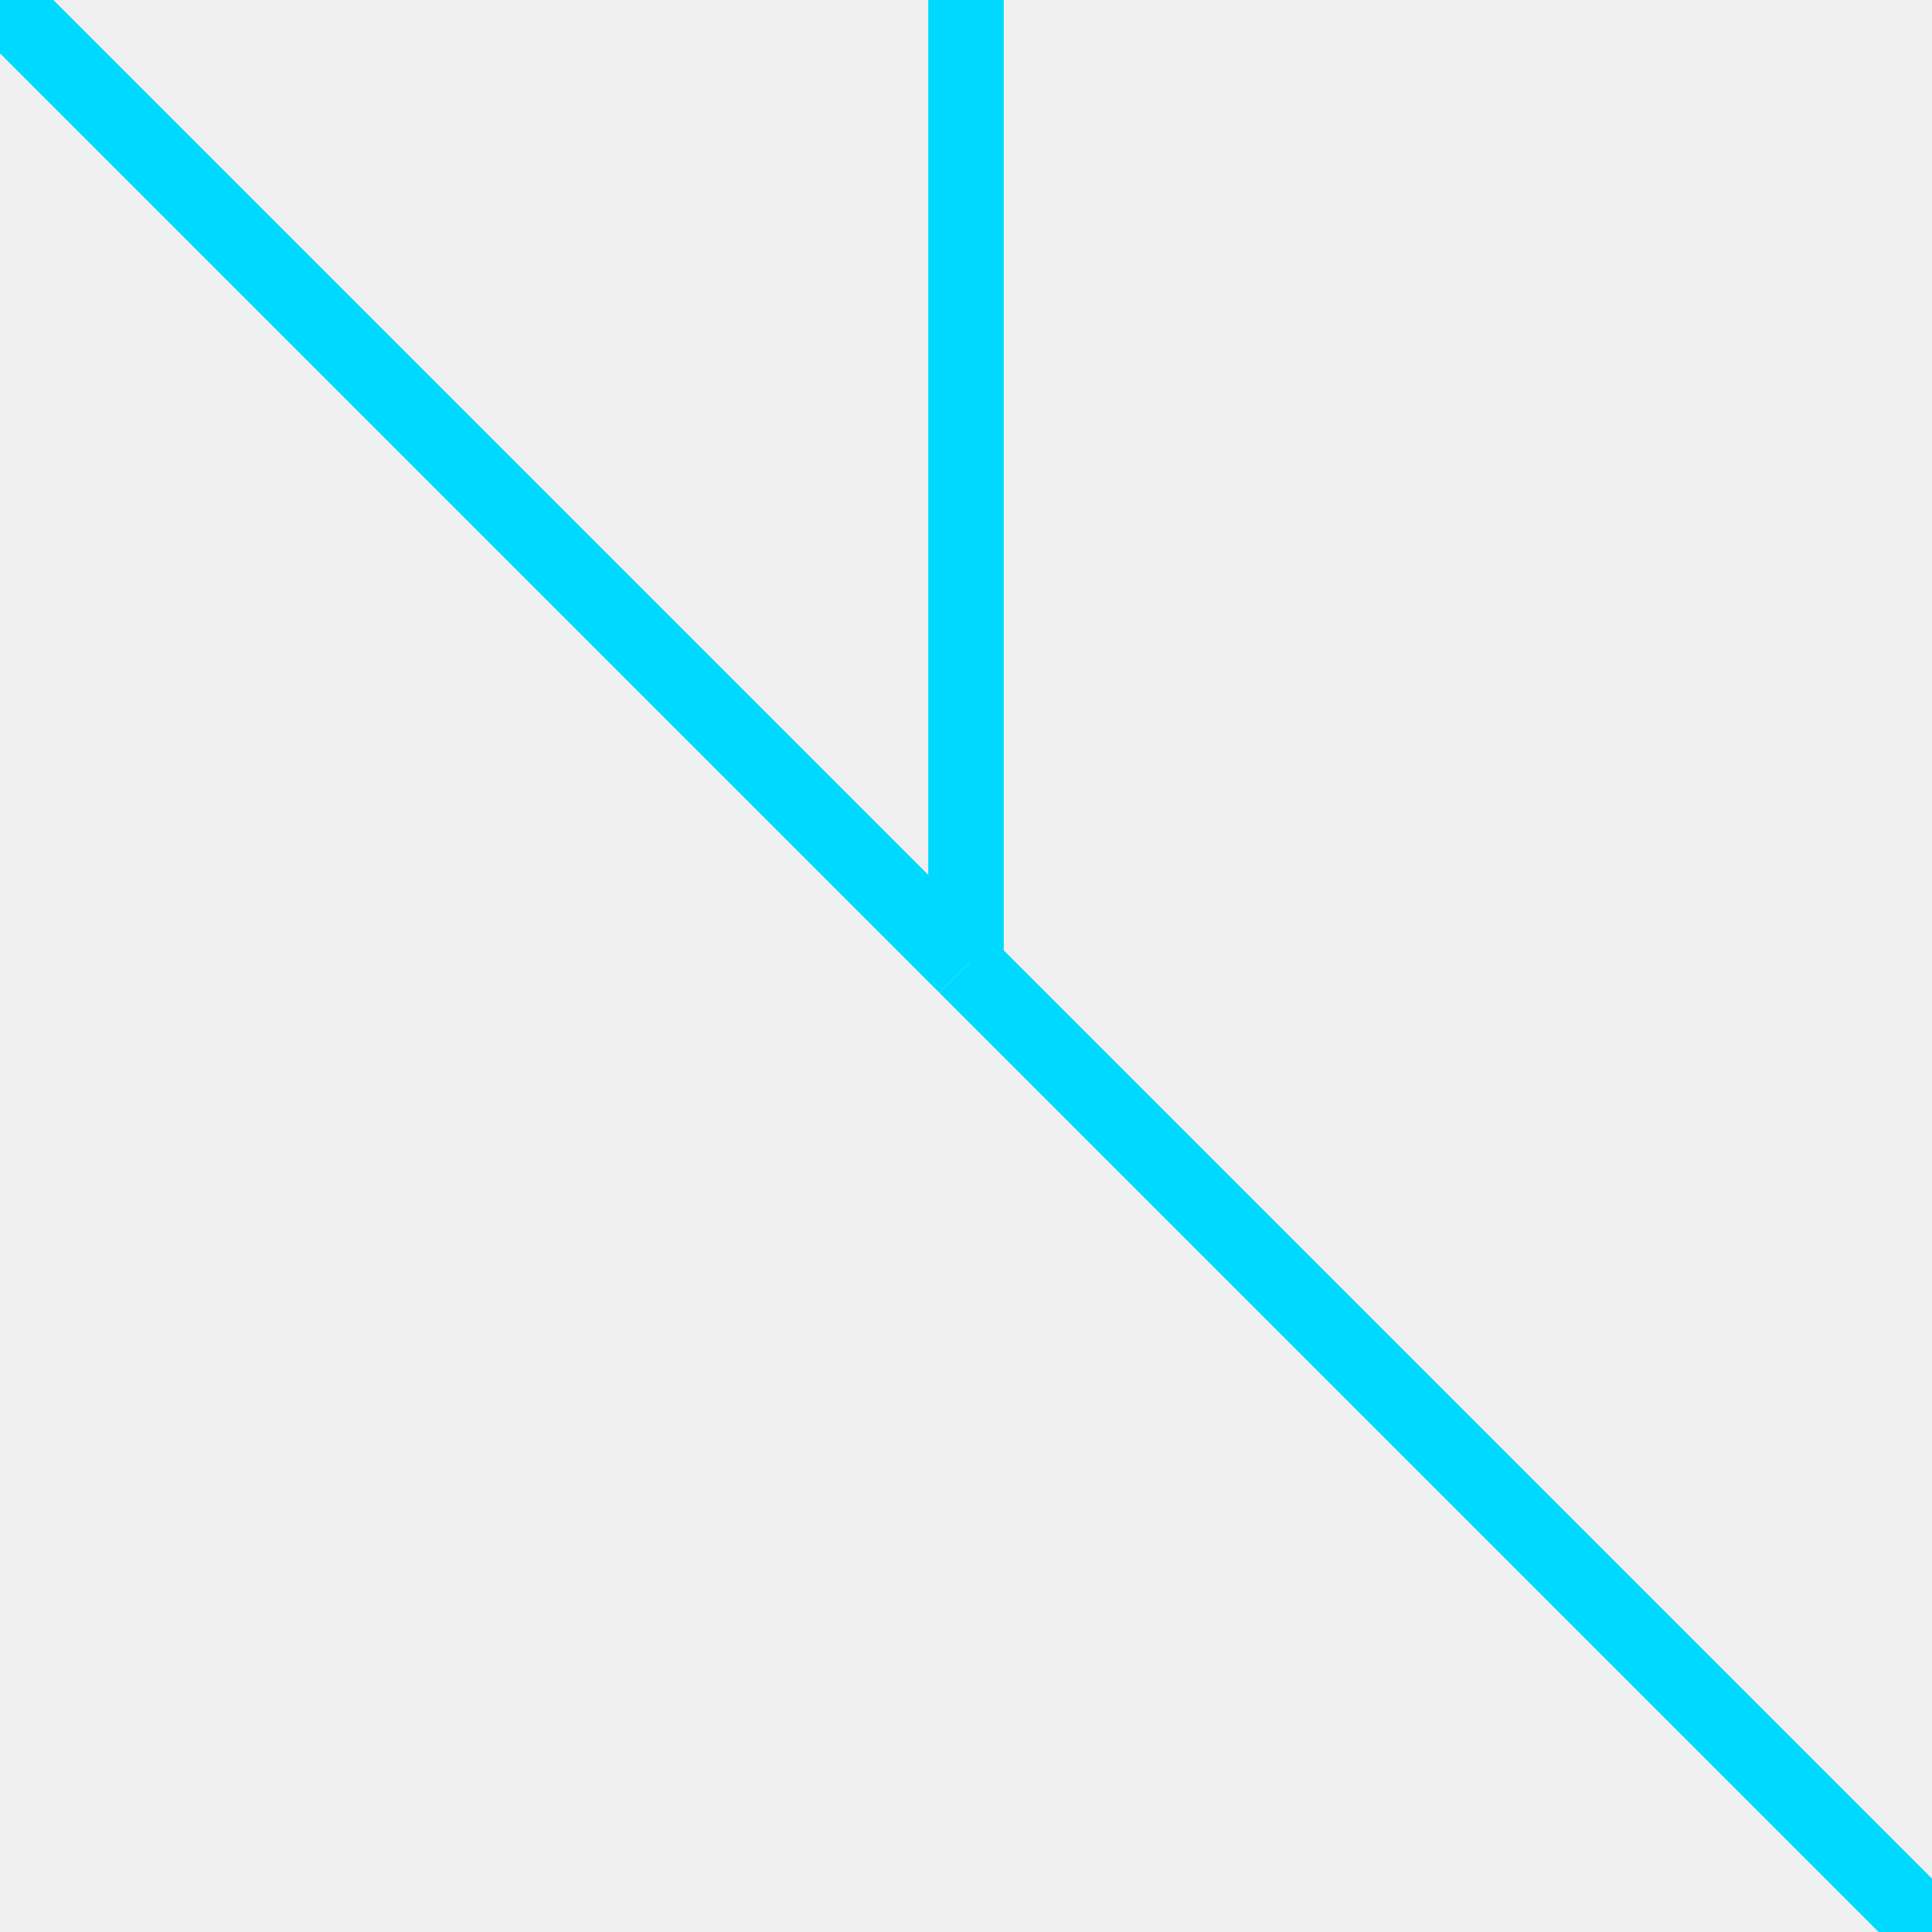
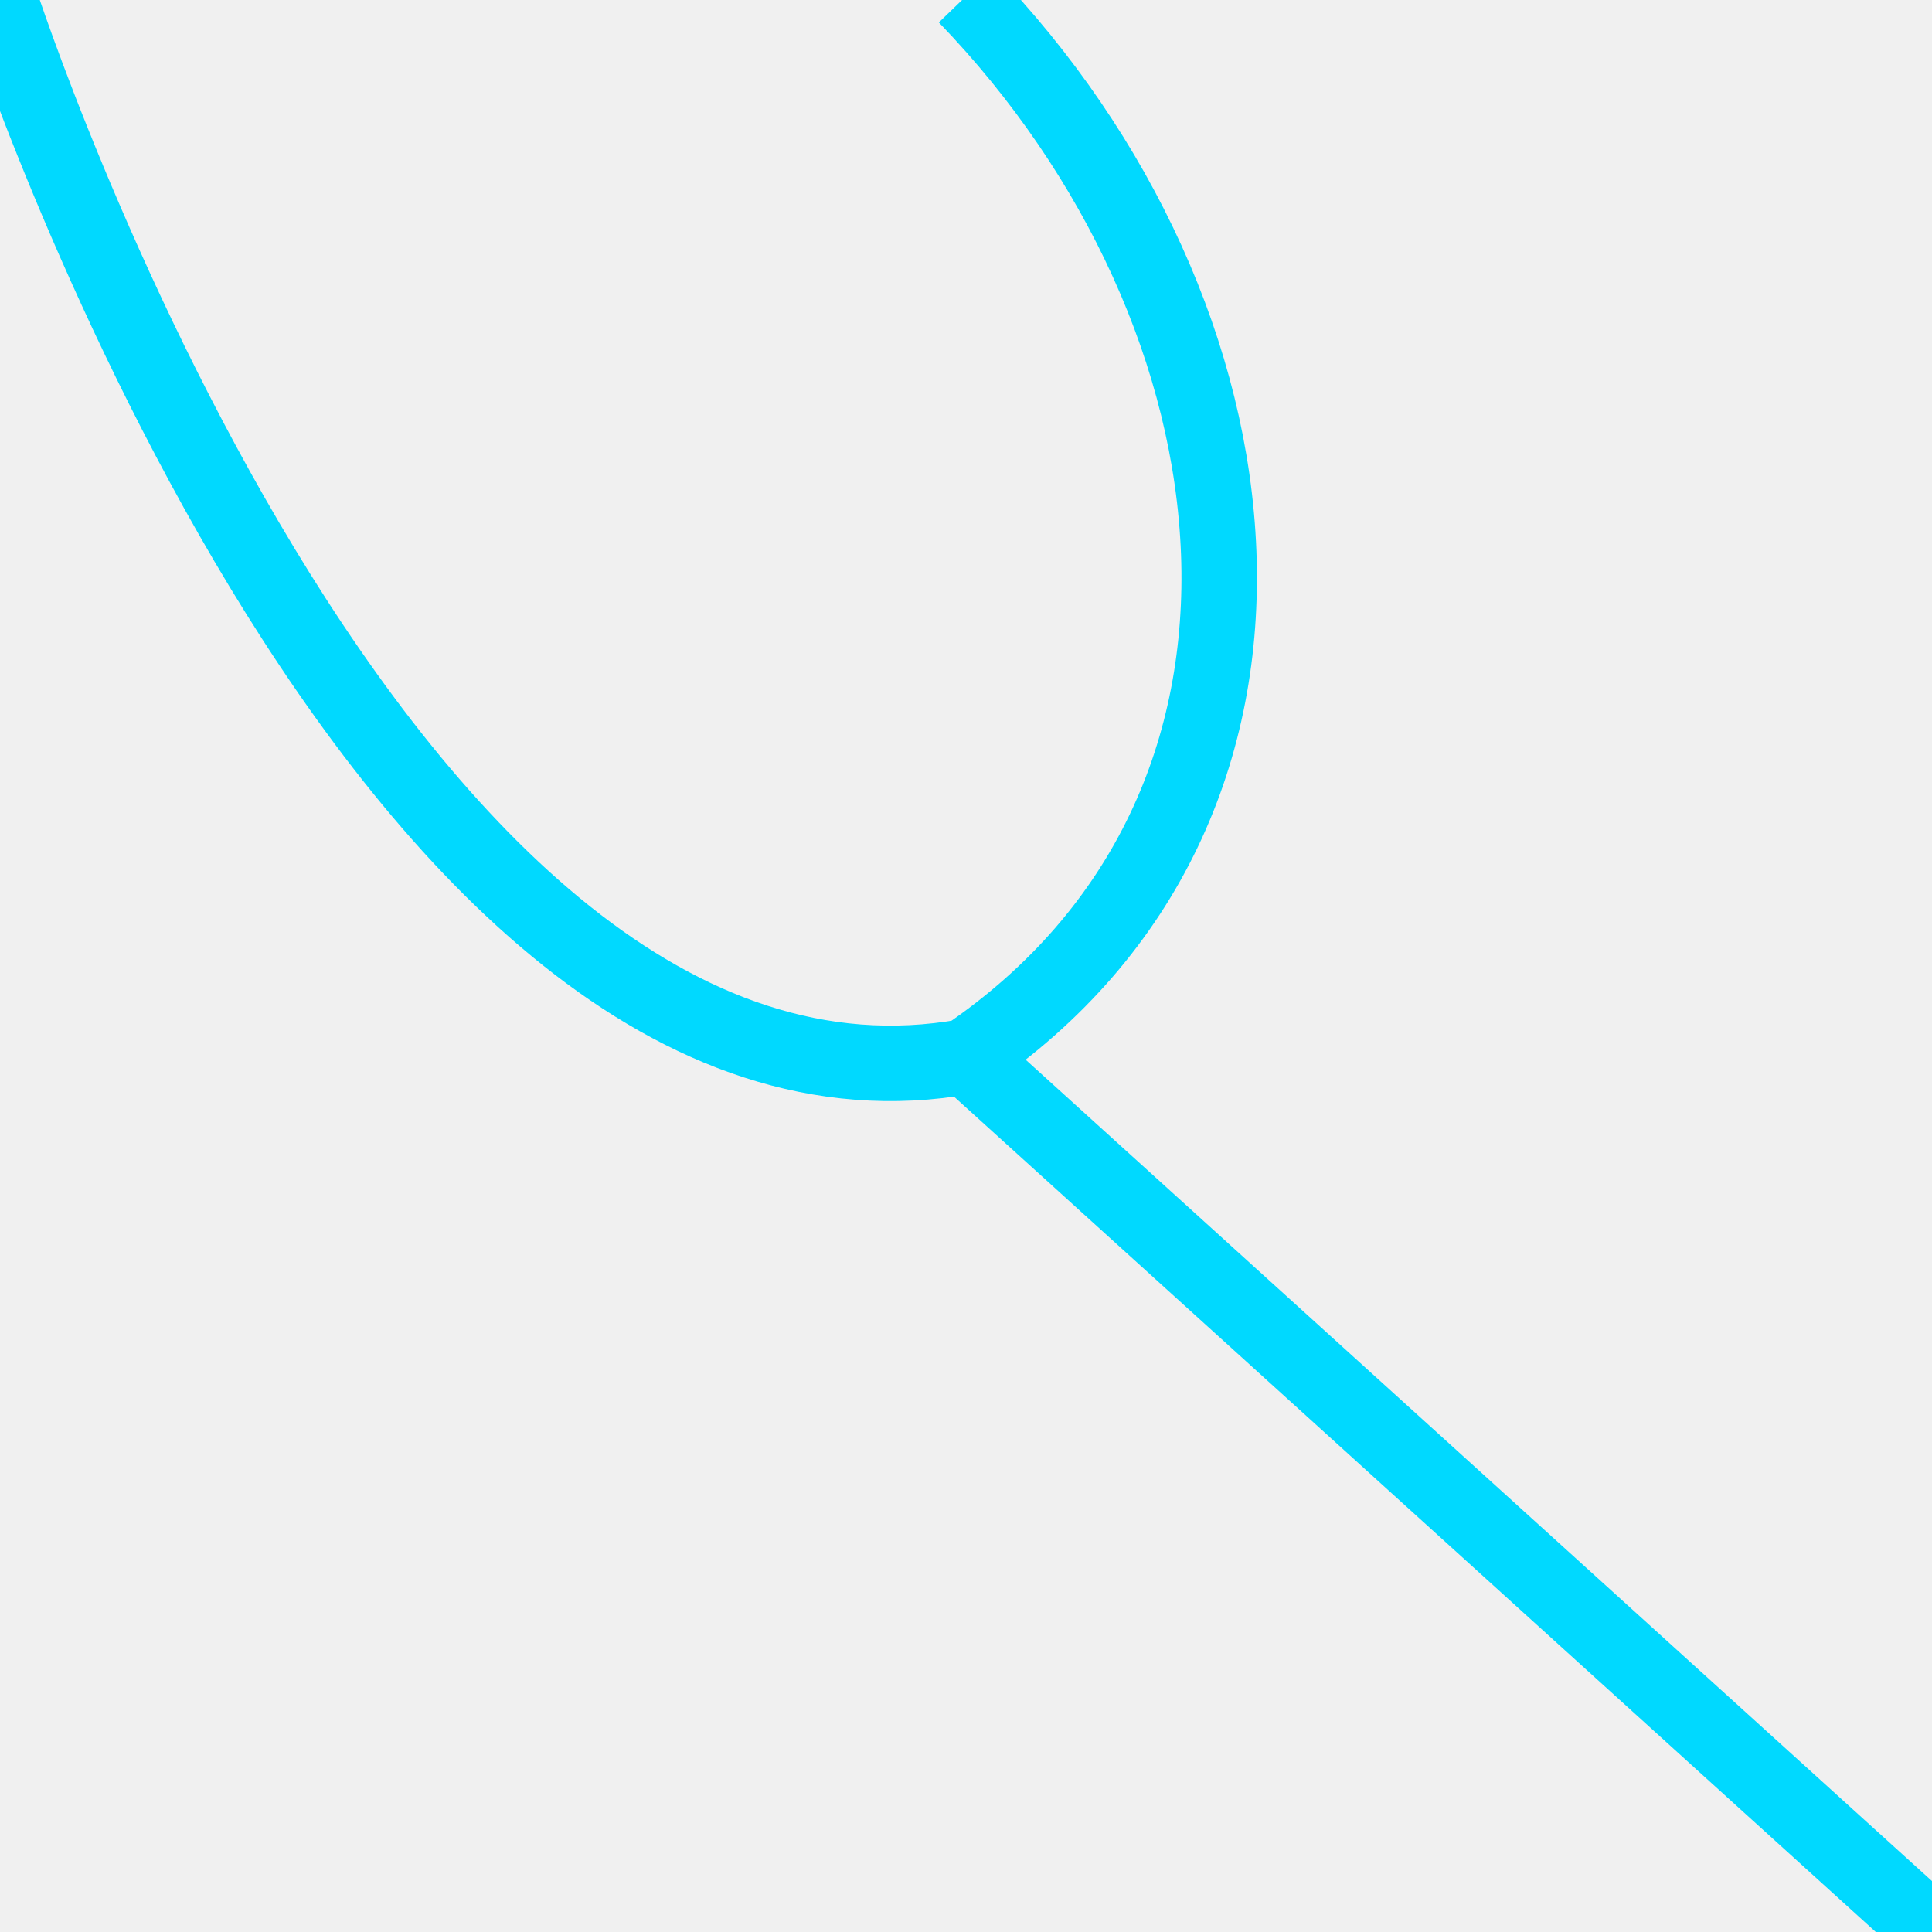
<svg xmlns="http://www.w3.org/2000/svg" width="256" height="256" viewBox="0 0 256 256" fill="none">
  <g clip-path="url(#clip0_0_20)">
-     <path d="M128 -0.5V127.5" stroke="#00D9FF" stroke-width="10" />
-     <path d="M256 256L128 128" stroke="#00D9FF" stroke-width="10" />
-     <path d="M128 128L4.38125e-06 4.38125e-06" stroke="#00D9FF" stroke-width="10" />
+     <path d="M128 140C50 154 0 -0 0 -0M128 140C177.987 185.301 256 256 256 256M128 140C176.543 106.991 168.753 41.752 128 -0.5" stroke="#00D9FF" stroke-width="10" />
  </g>
  <defs>
    <clipPath id="clip0_0_20">
      <rect width="256" height="256" fill="white" />
    </clipPath>
  </defs>
</svg>
